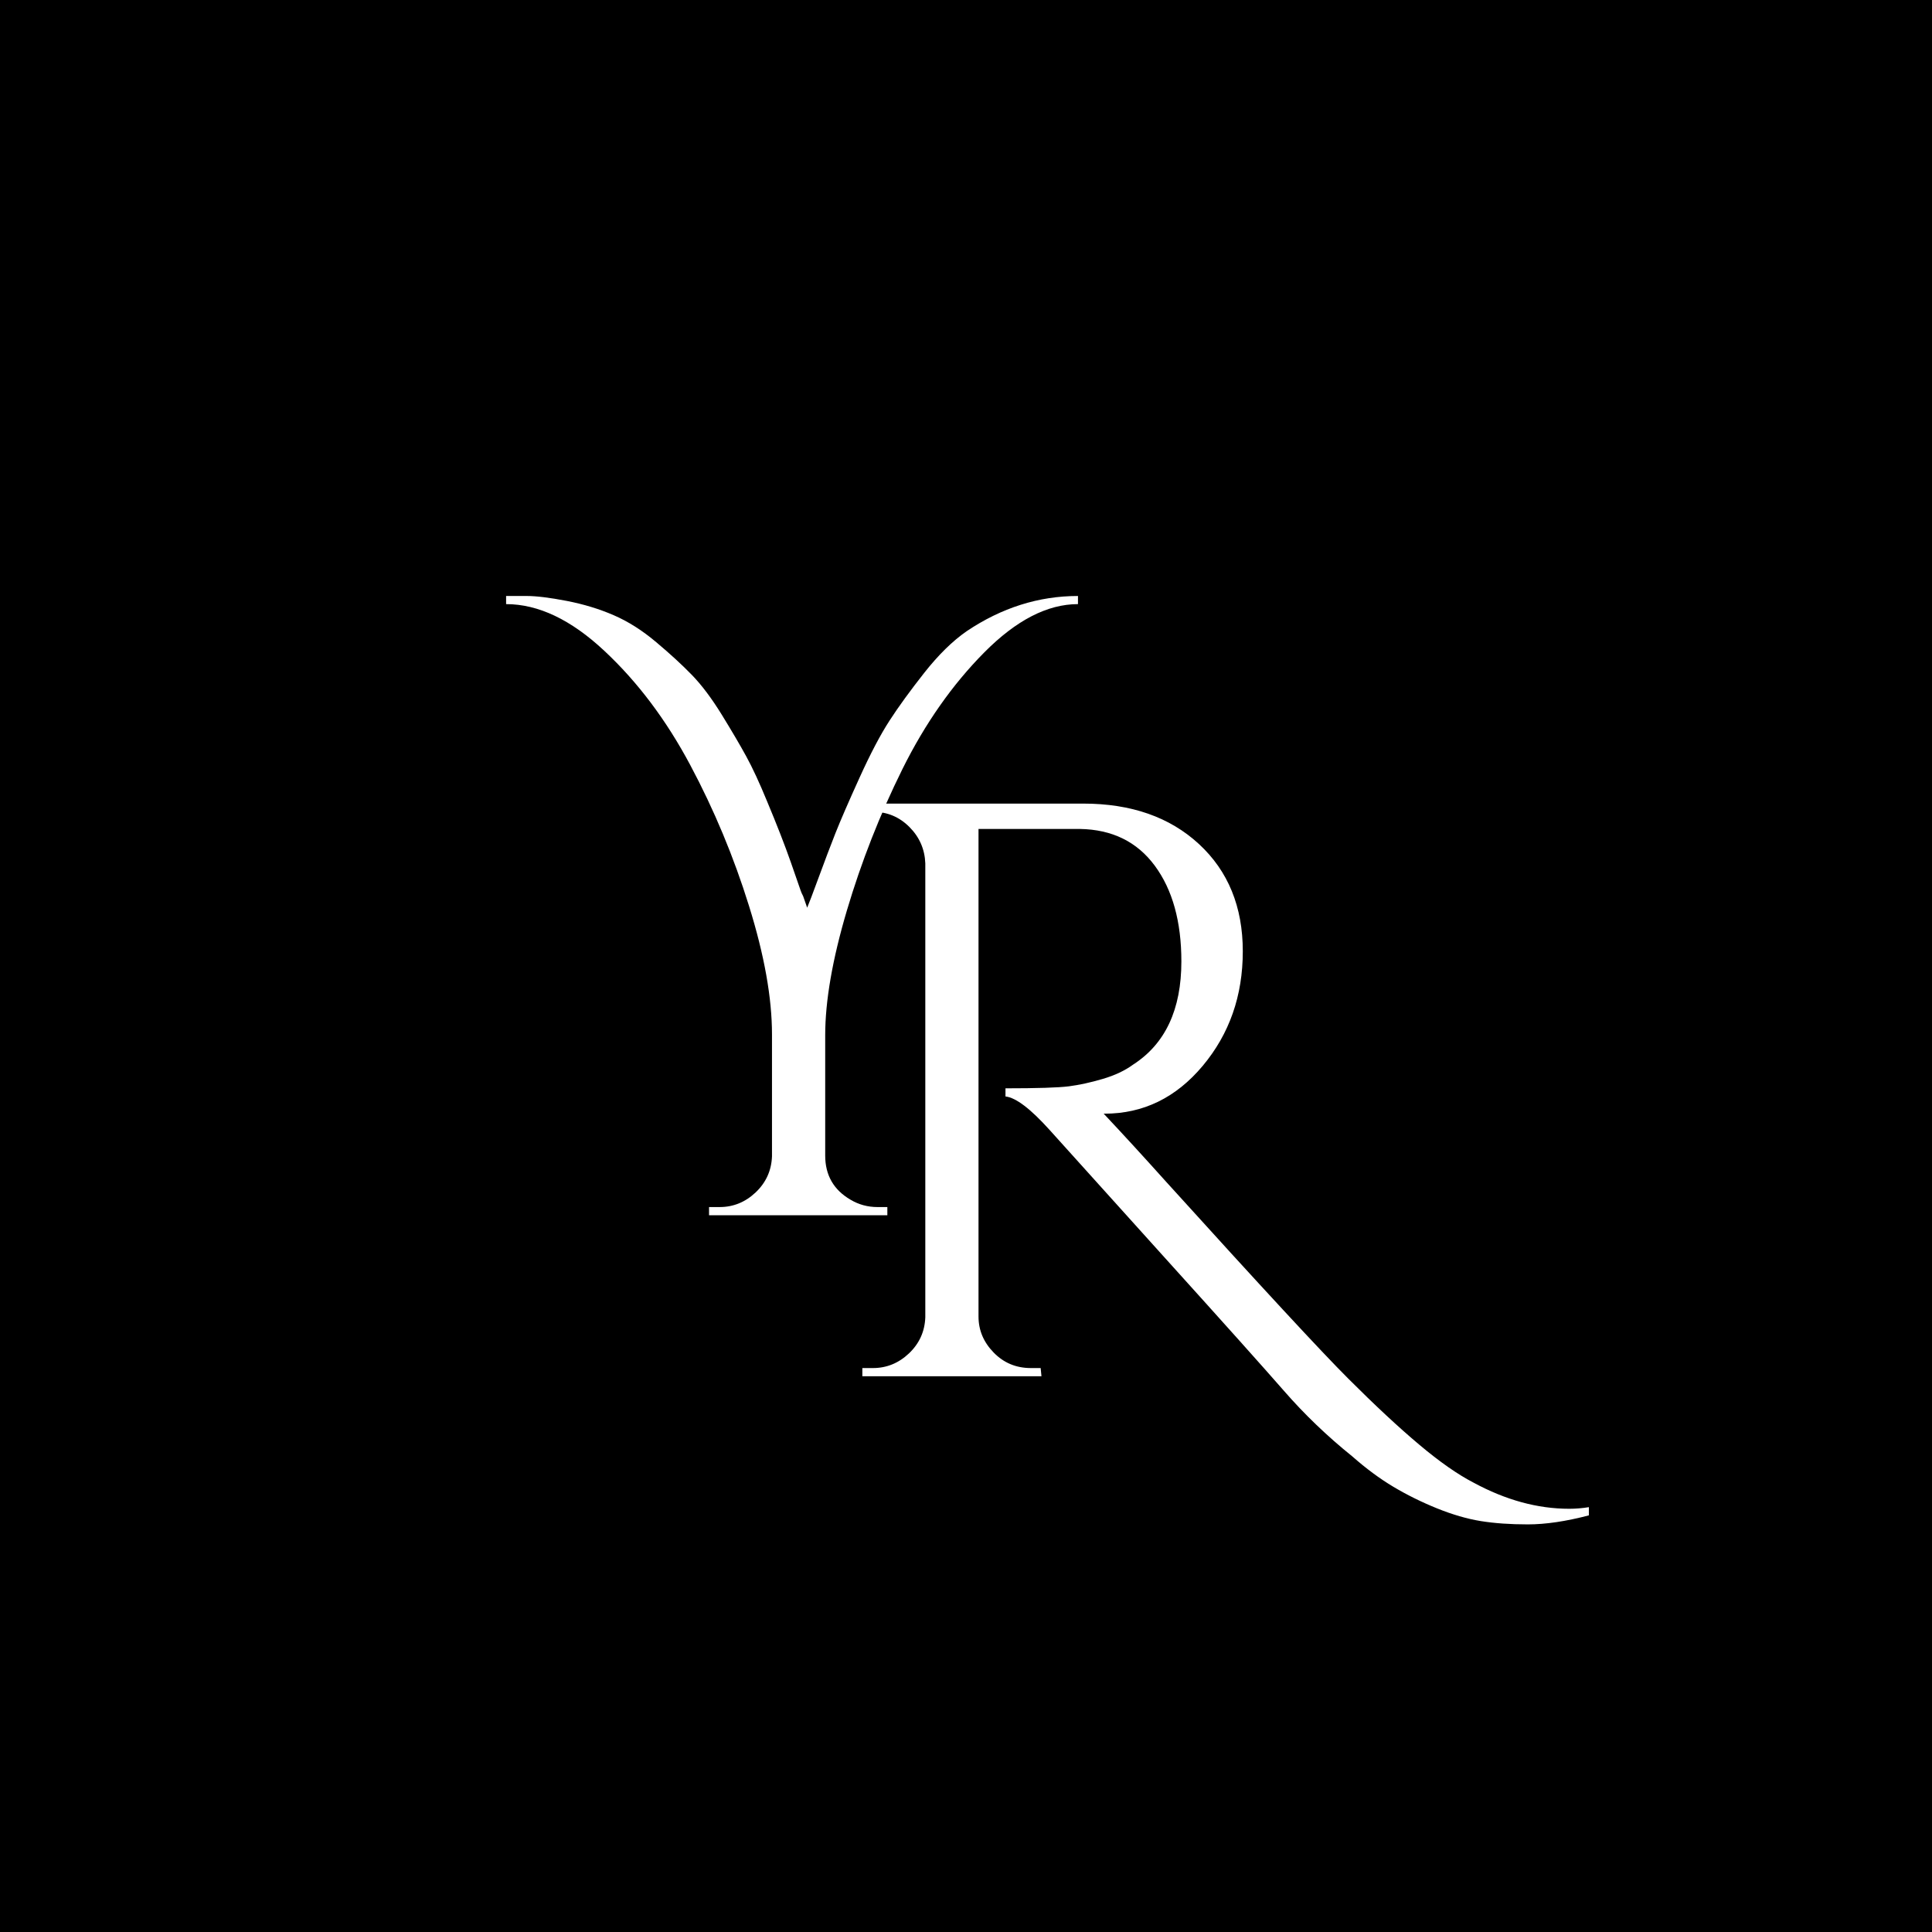
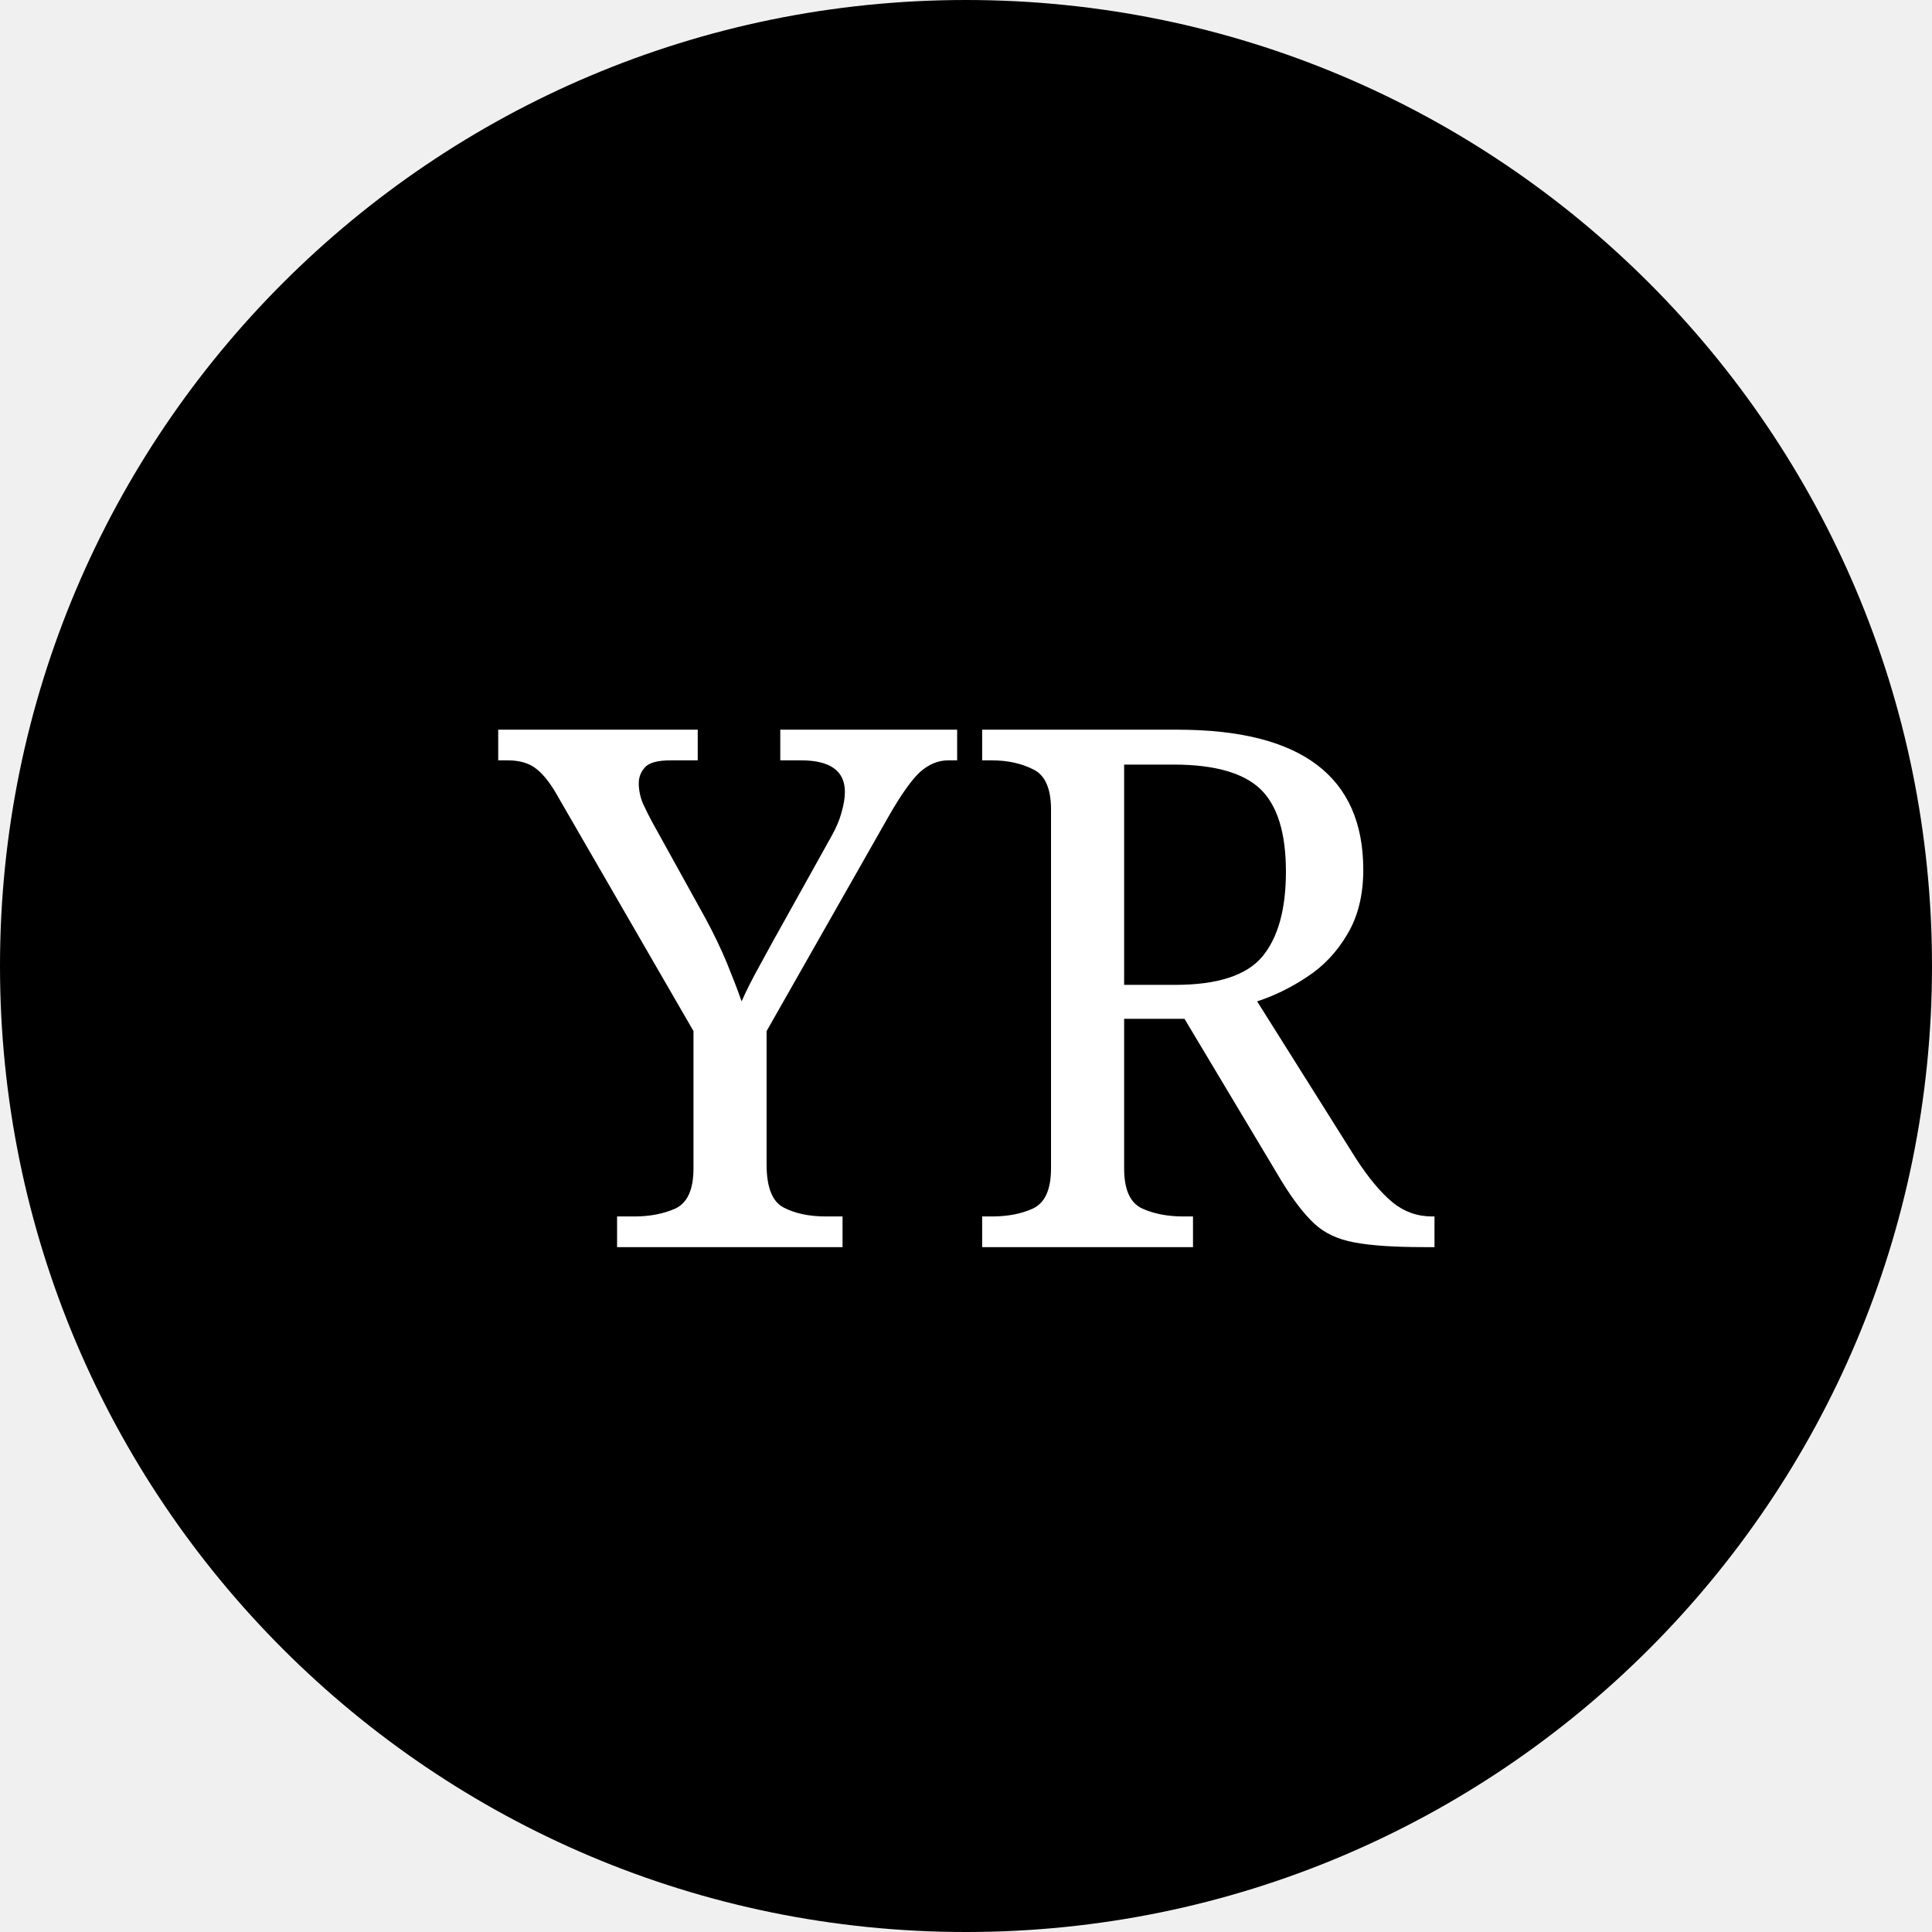
- <svg xmlns="http://www.w3.org/2000/svg" width="500" zoomAndPan="magnify" viewBox="0 0 375 375" height="500" preserveAspectRatio="xMidYMid meet" version="1.0">
-   <defs>
-     <g />
-   </defs>
-   <rect x="-37.5" width="450" fill="#ffffff" y="-37.5" height="450" fill-opacity="1" />
-   <rect x="-37.5" width="450" fill="#000000" y="-37.5" height="450" fill-opacity="1" />
-   <g fill="#ffffff" fill-opacity="1">
-     <g transform="translate(157.8508, 267.1333)">
-       <g>
-         <path d="M 150.547 27 C 146.098 28.164 142.148 28.75 138.703 28.75 C 135.266 28.75 132.223 28.535 129.578 28.109 C 126.93 27.68 124.098 26.859 121.078 25.641 C 118.066 24.422 115.234 23.02 112.578 21.438 C 109.93 19.852 107.285 17.895 104.641 15.562 C 99.773 11.645 95.359 7.41 91.391 2.859 C 87.422 -1.691 79.77 -10.238 68.438 -22.781 C 57.113 -35.332 49.598 -43.672 45.891 -47.797 C 42.18 -51.922 39.32 -54.094 37.312 -54.312 L 37.312 -55.891 C 43.457 -55.891 47.562 -56.02 49.625 -56.281 C 51.688 -56.551 53.879 -57.031 56.203 -57.719 C 58.535 -58.406 60.5 -59.332 62.094 -60.5 C 68.332 -64.52 71.453 -71.191 71.453 -80.516 C 71.453 -88.242 69.734 -94.438 66.297 -99.094 C 62.859 -103.75 58.016 -106.129 51.766 -106.234 L 32.078 -106.234 L 32.078 -11.594 C 32.078 -8.945 33.055 -6.617 35.016 -4.609 C 36.973 -2.598 39.379 -1.594 42.234 -1.594 L 44.141 -1.594 L 44.297 0 L 9.531 0 L 9.531 -1.594 L 11.594 -1.594 C 14.238 -1.594 16.566 -2.539 18.578 -4.438 C 20.586 -6.344 21.645 -8.676 21.75 -11.438 L 21.75 -99.562 C 21.645 -102.312 20.613 -104.664 18.656 -106.625 C 16.695 -108.582 14.344 -109.562 11.594 -109.562 L 9.531 -109.562 L 9.531 -111.156 L 52.406 -111.156 C 61.719 -111.156 69.207 -108.535 74.875 -103.297 C 80.539 -98.055 83.375 -91.117 83.375 -82.484 C 83.375 -73.859 80.781 -66.445 75.594 -60.25 C 70.406 -54.062 64.051 -50.969 56.531 -50.969 C 56.531 -50.969 56.477 -50.969 56.375 -50.969 C 59.969 -47.156 64.039 -42.711 68.594 -37.641 C 86.914 -17.41 98.672 -4.707 103.859 0.469 C 109.047 5.656 113.625 9.914 117.594 13.25 C 121.562 16.594 125.082 19.055 128.156 20.641 C 134.395 24.023 140.586 25.719 146.734 25.719 C 148.004 25.719 149.273 25.613 150.547 25.406 Z M 150.547 27 " />
-       </g>
-     </g>
-   </g>
-   <g fill="#ffffff" fill-opacity="1">
-     <g transform="translate(104.5932, 235.8833)">
-       <g>
-         <path d="M -6.359 -120.203 C -5.609 -120.203 -4.281 -120.203 -2.375 -120.203 C -0.477 -120.203 2.109 -119.883 5.391 -119.25 C 8.68 -118.613 11.727 -117.688 14.531 -116.469 C 17.332 -115.258 20.082 -113.516 22.781 -111.234 C 25.488 -108.961 27.789 -106.848 29.688 -104.891 C 31.594 -102.93 33.523 -100.363 35.484 -97.188 C 37.441 -94.008 39.031 -91.305 40.25 -89.078 C 41.469 -86.859 42.816 -83.945 44.297 -80.344 C 46.203 -75.789 47.738 -71.848 48.906 -68.516 C 50.07 -65.18 50.707 -63.352 50.812 -63.031 C 50.914 -62.719 51.078 -62.352 51.297 -61.938 C 51.609 -61.082 51.867 -60.336 52.078 -59.703 C 52.398 -60.441 53.145 -62.398 54.312 -65.578 C 55.477 -68.754 56.562 -71.613 57.562 -74.156 C 58.57 -76.695 60.133 -80.297 62.25 -84.953 C 64.363 -89.609 66.297 -93.285 68.047 -95.984 C 69.797 -98.691 72.047 -101.789 74.797 -105.281 C 77.547 -108.77 80.297 -111.469 83.047 -113.375 C 89.828 -117.926 97.023 -120.203 104.641 -120.203 L 104.641 -118.625 C 98.711 -118.625 92.648 -115.5 86.453 -109.25 C 80.266 -103.008 74.973 -95.469 70.578 -86.625 C 66.191 -77.781 62.594 -68.617 59.781 -59.141 C 56.977 -49.672 55.578 -41.602 55.578 -34.938 L 55.578 -11.594 C 55.578 -7.781 57.219 -4.922 60.5 -3.016 C 62.094 -2.066 63.836 -1.594 65.734 -1.594 L 67.641 -1.594 L 67.641 0 L 33.031 0 L 33.031 -1.594 L 35.094 -1.594 C 37.738 -1.594 40.066 -2.539 42.078 -4.438 C 44.086 -6.344 45.145 -8.676 45.25 -11.438 L 45.25 -35.094 C 45.25 -42.188 43.766 -50.492 40.797 -60.016 C 37.836 -69.547 34.031 -78.676 29.375 -87.406 C 24.719 -96.145 19.16 -103.531 12.703 -109.562 C 6.242 -115.602 -0.109 -118.625 -6.359 -118.625 Z M -6.359 -120.203 " />
-       </g>
-     </g>
-   </g>
+ <svg xmlns="http://www.w3.org/2000/svg" viewBox="0 0 64 64" width="64" height="64">
+   <circle cx="32" cy="32" r="32" fill="black" />
+   <text x="50%" y="50%" text-anchor="middle" dominant-baseline="central" font-family="Georgia, serif" font-size="24" fill="white">YR</text>
</svg>
